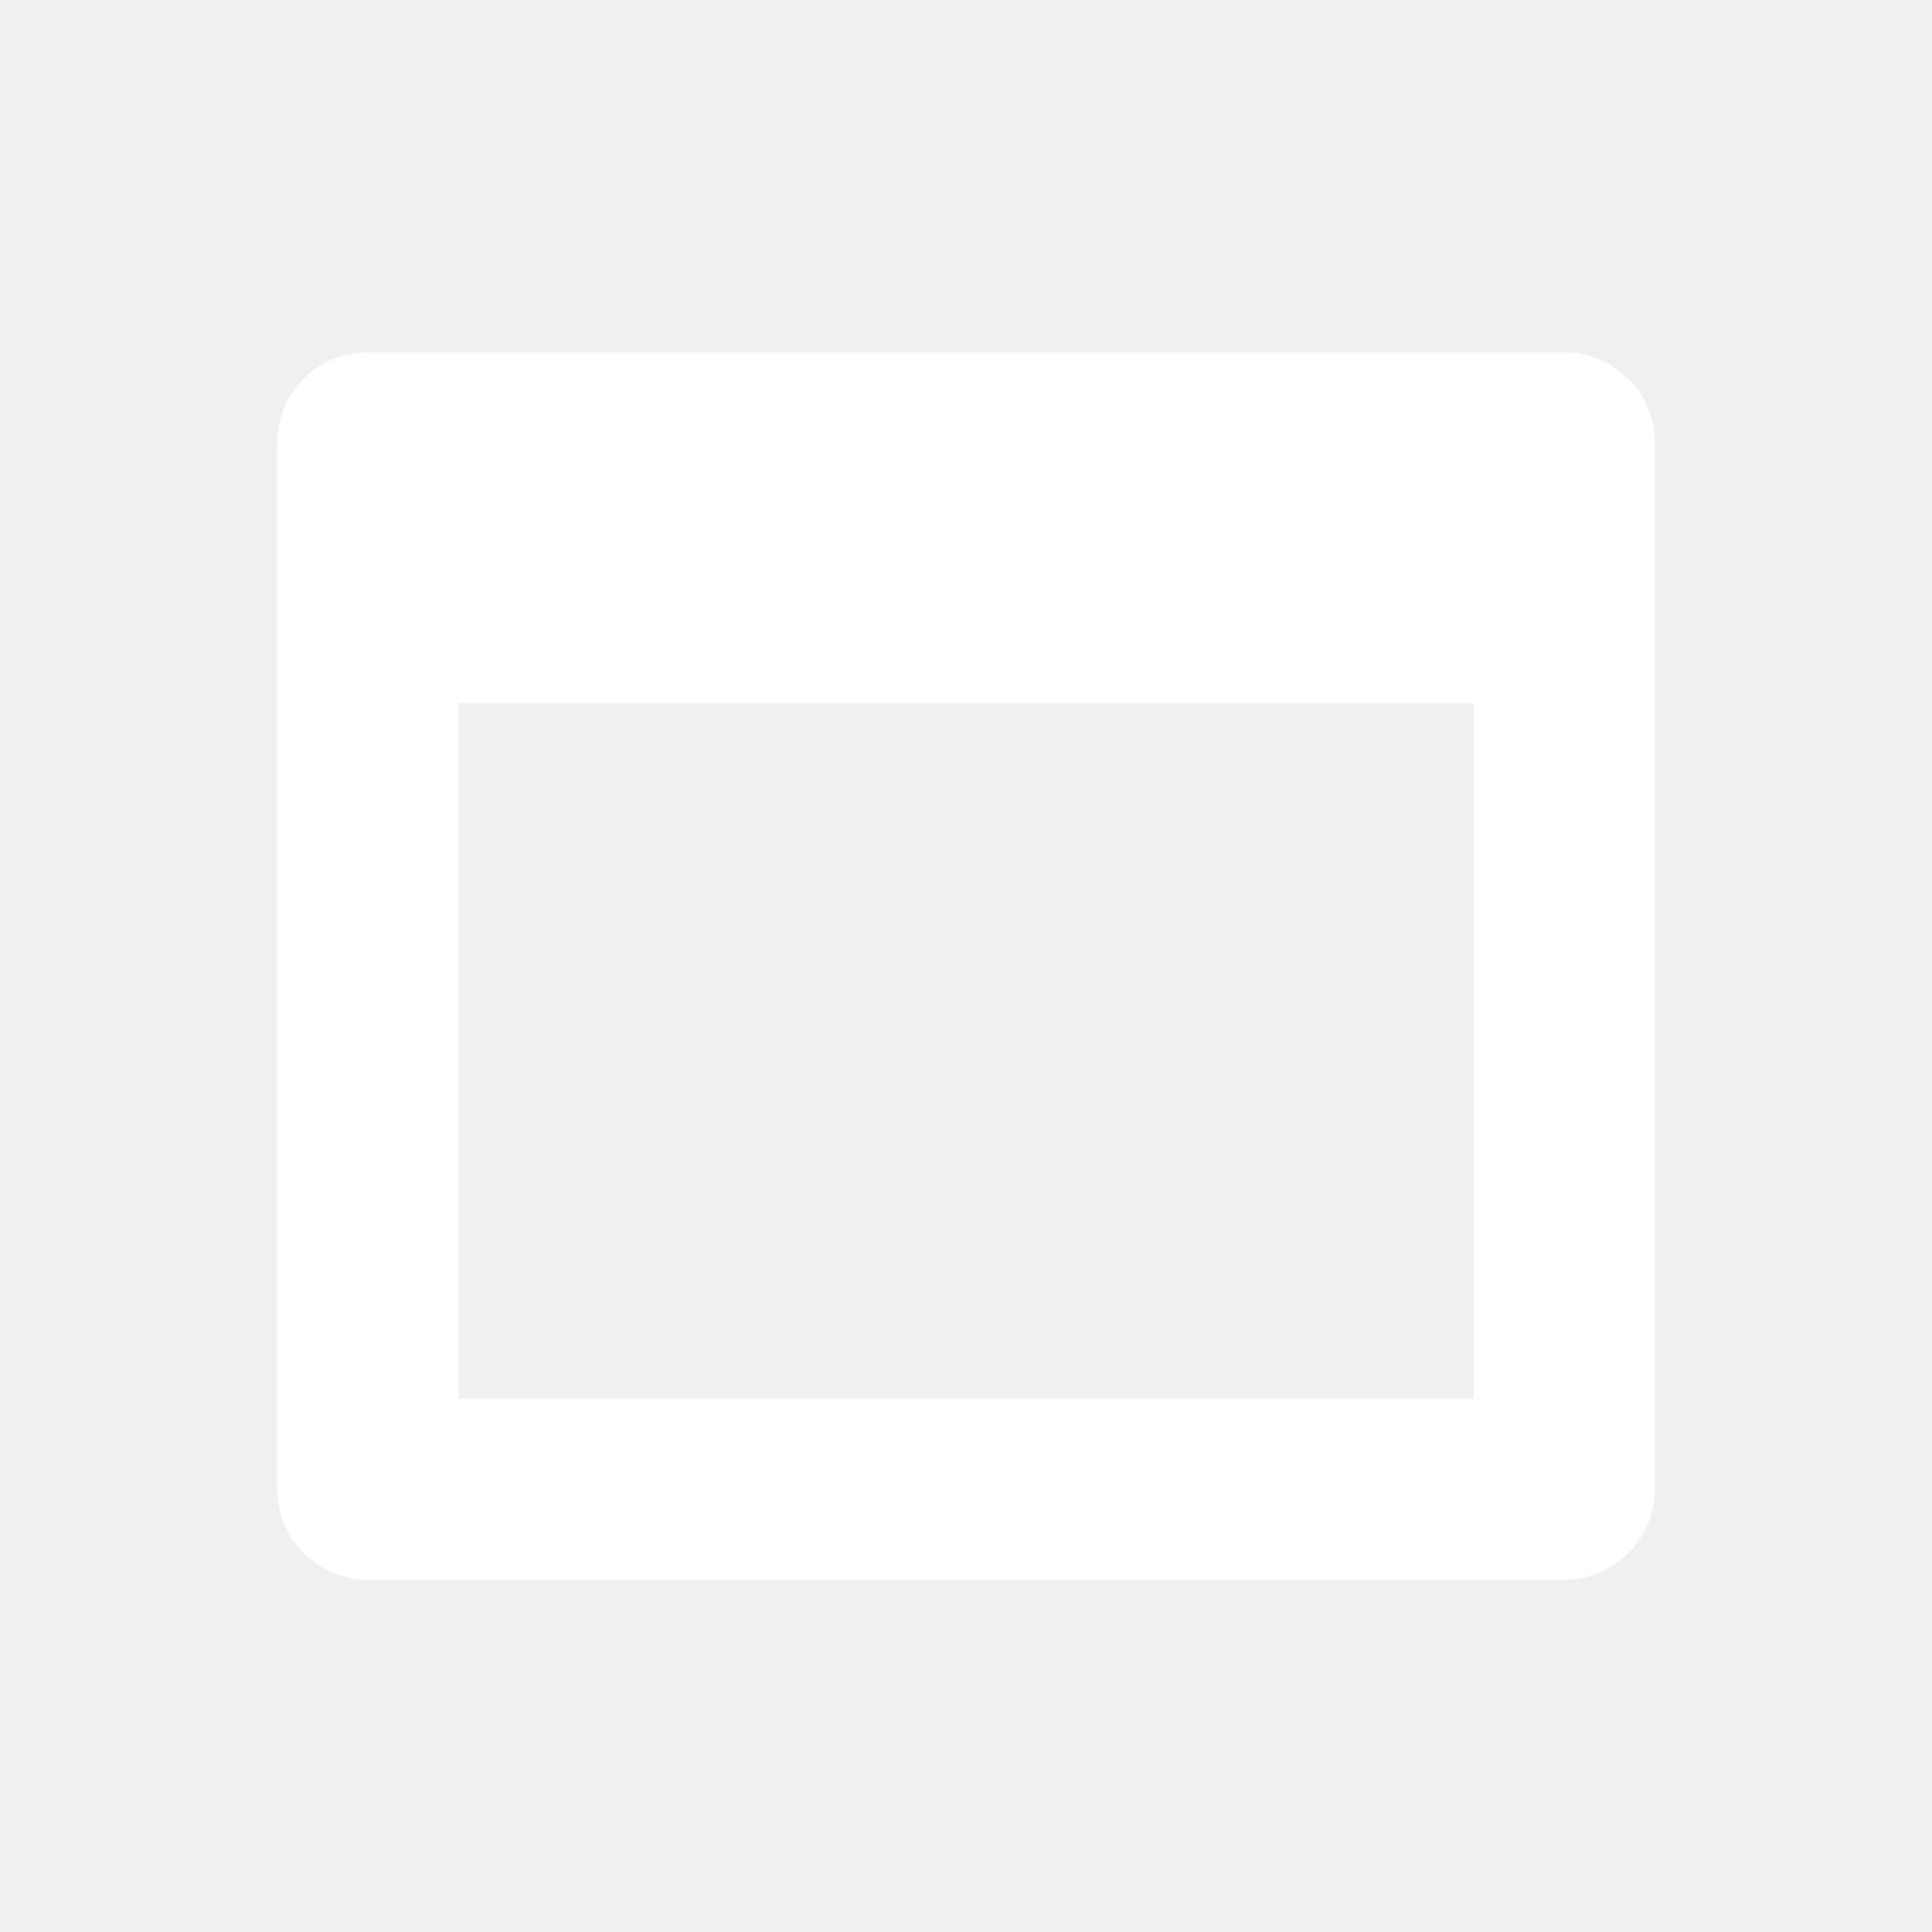
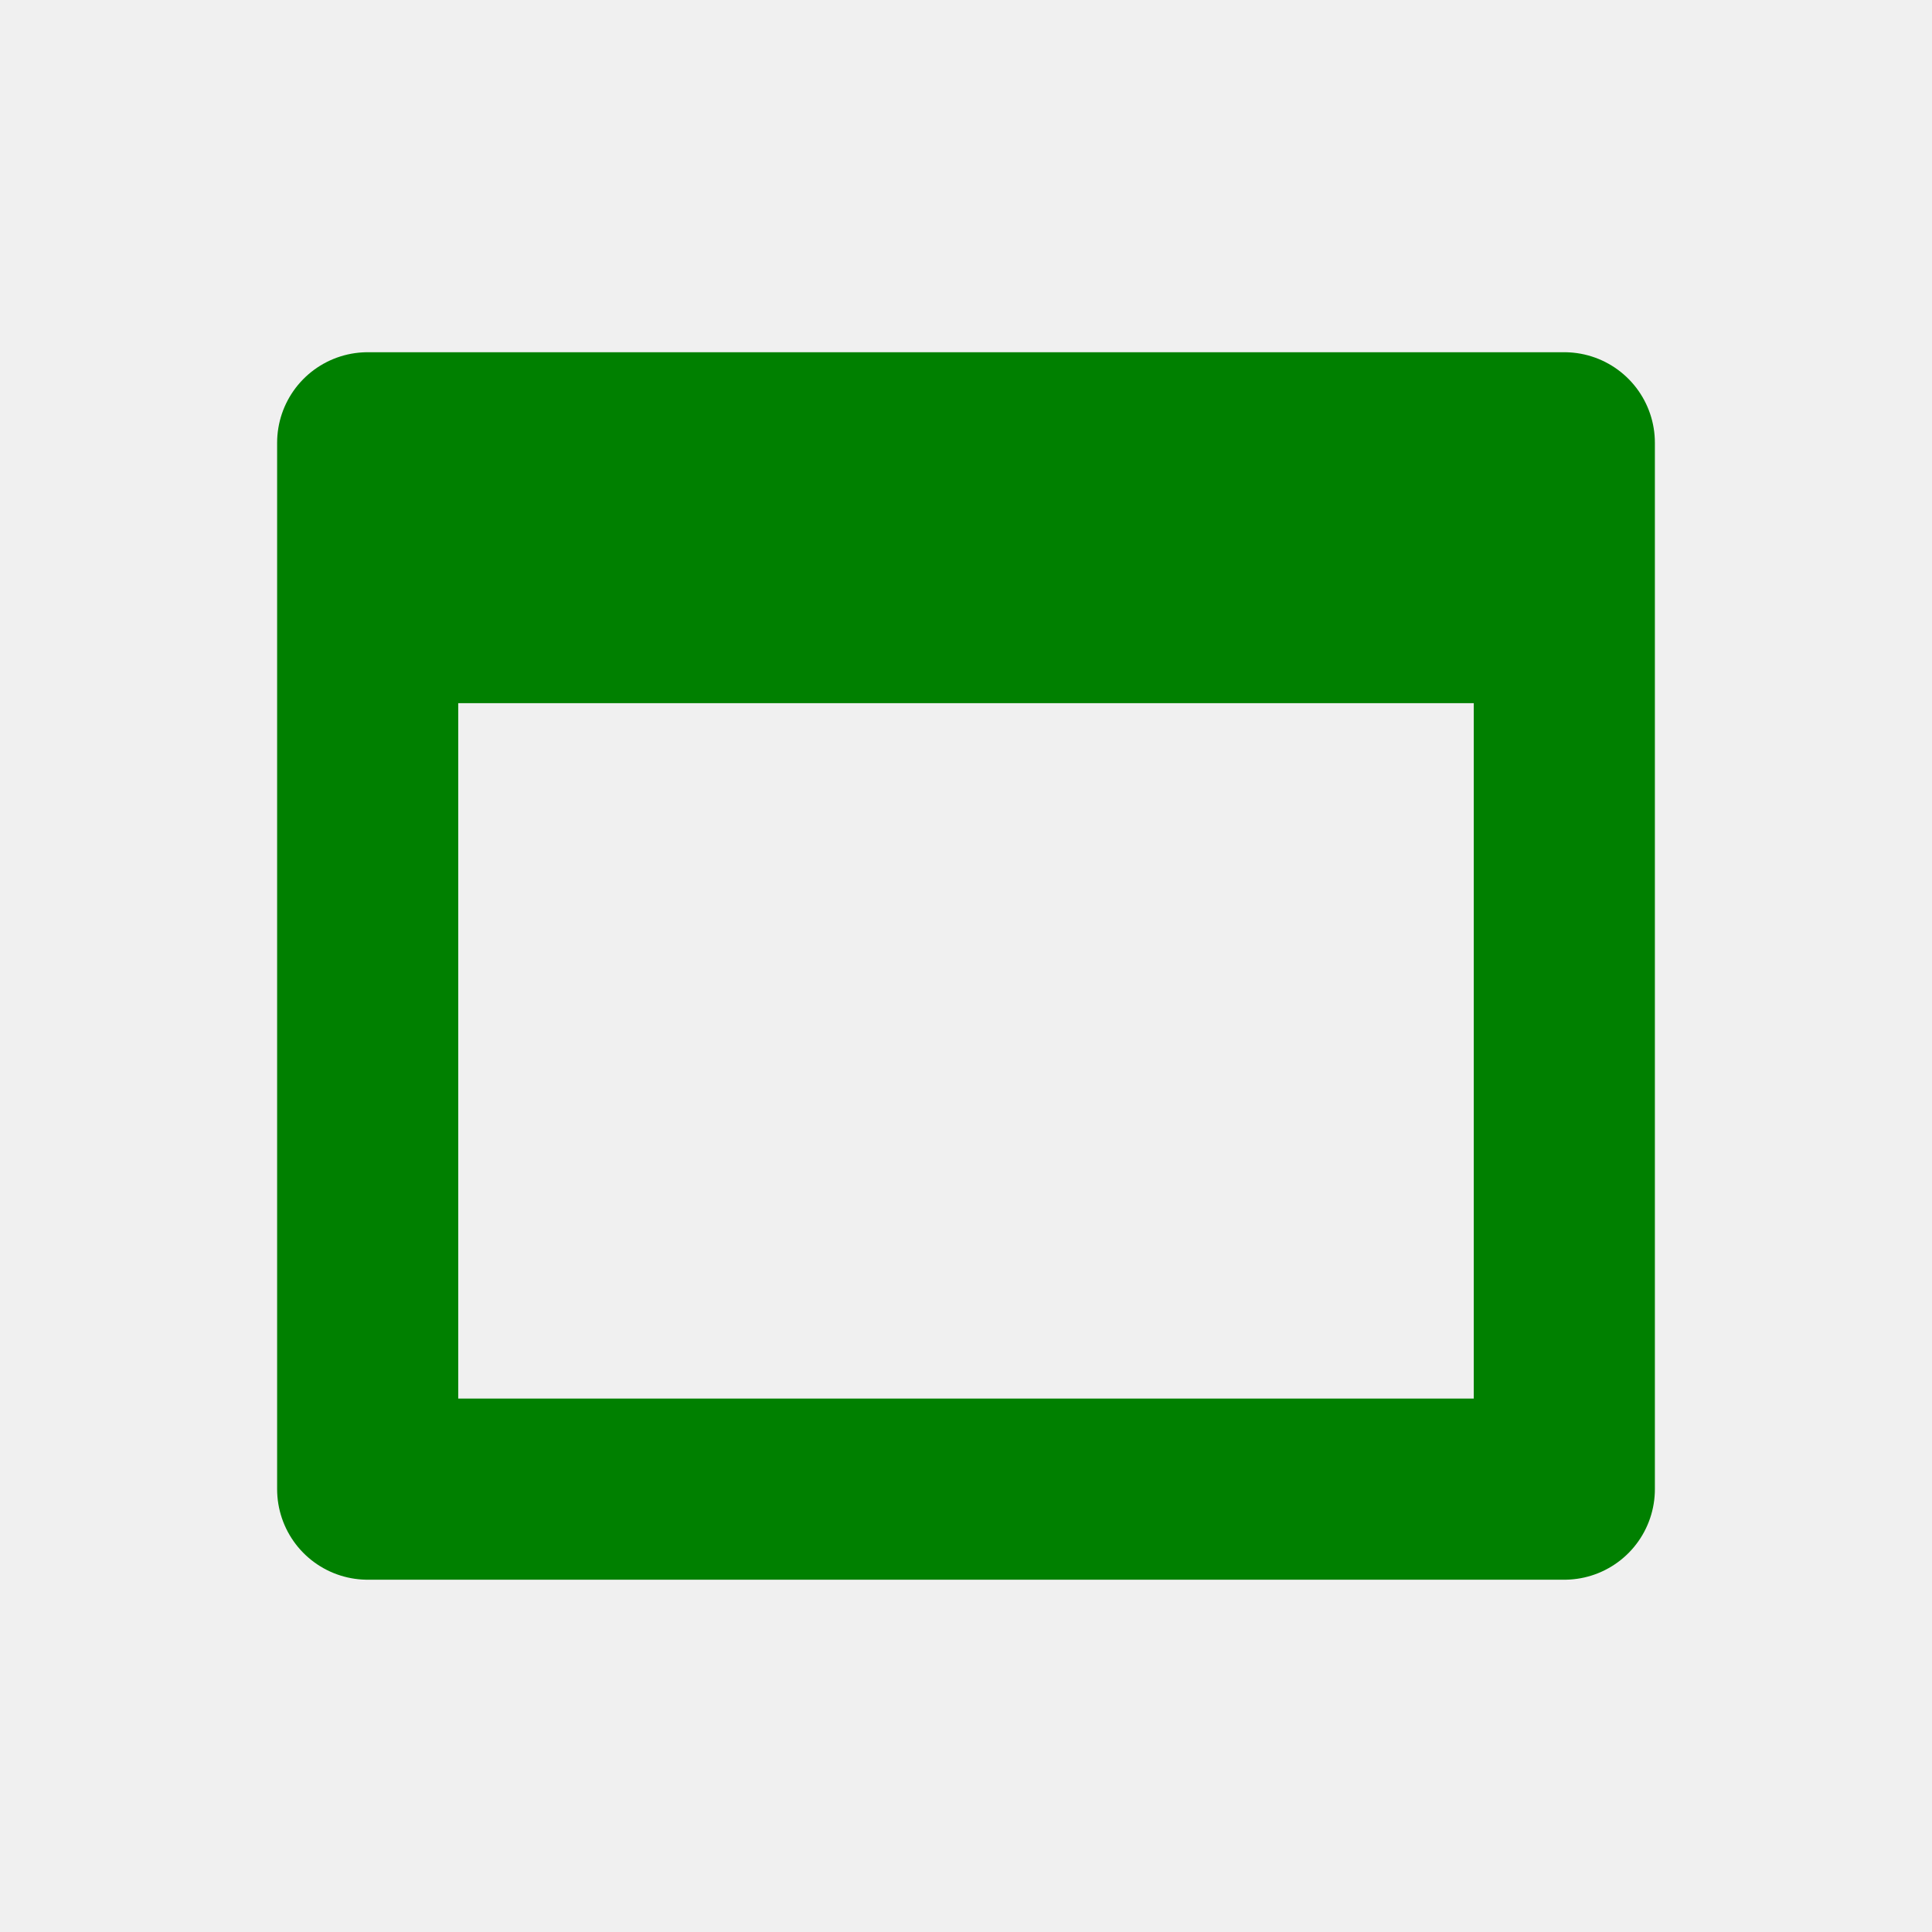
<svg xmlns="http://www.w3.org/2000/svg" width="16" height="16" viewBox="0 0 32 32" id="svg2" version="1.1">
  <style>
	.theme_fill {
		fill: green;
	}
	.theme_stroke {
		stroke: green;
	}
	</style>
  <defs id="defs4" />
  <g style="display:inline;opacity:1" id="Dark">
-     <rect style="display:inline;fill:none;stroke:#ffffff;stroke-width:3;stroke-linecap:round;stroke-linejoin:round;stroke-dasharray:none;stroke-opacity:1" id="rect1-5" width="19.82" height="17.331" x="6.09" y="7.334" />
-     <path style="display:inline;fill:none;stroke:#ffffff;stroke-width:3.045;stroke-linecap:butt;stroke-linejoin:miter;stroke-dasharray:none;stroke-opacity:1" d="M 7.056,10.124 H 24.974" id="path2-6" />
+     <rect class="theme_stroke" style="display:inline;fill:none;stroke-width:3;stroke-linecap:round;stroke-linejoin:round;stroke-dasharray:none;stroke-opacity:1" id="rect1-5" width="19.82" height="17.331" x="6.09" y="7.334" />
+     <path class="theme_stroke" style="display:inline;fill:none;stroke-width:3.045;stroke-linecap:butt;stroke-linejoin:miter;stroke-dasharray:none;stroke-opacity:1" d="M 7.056,10.124 H 24.974" id="path2-6" />
  </g>
</svg>
